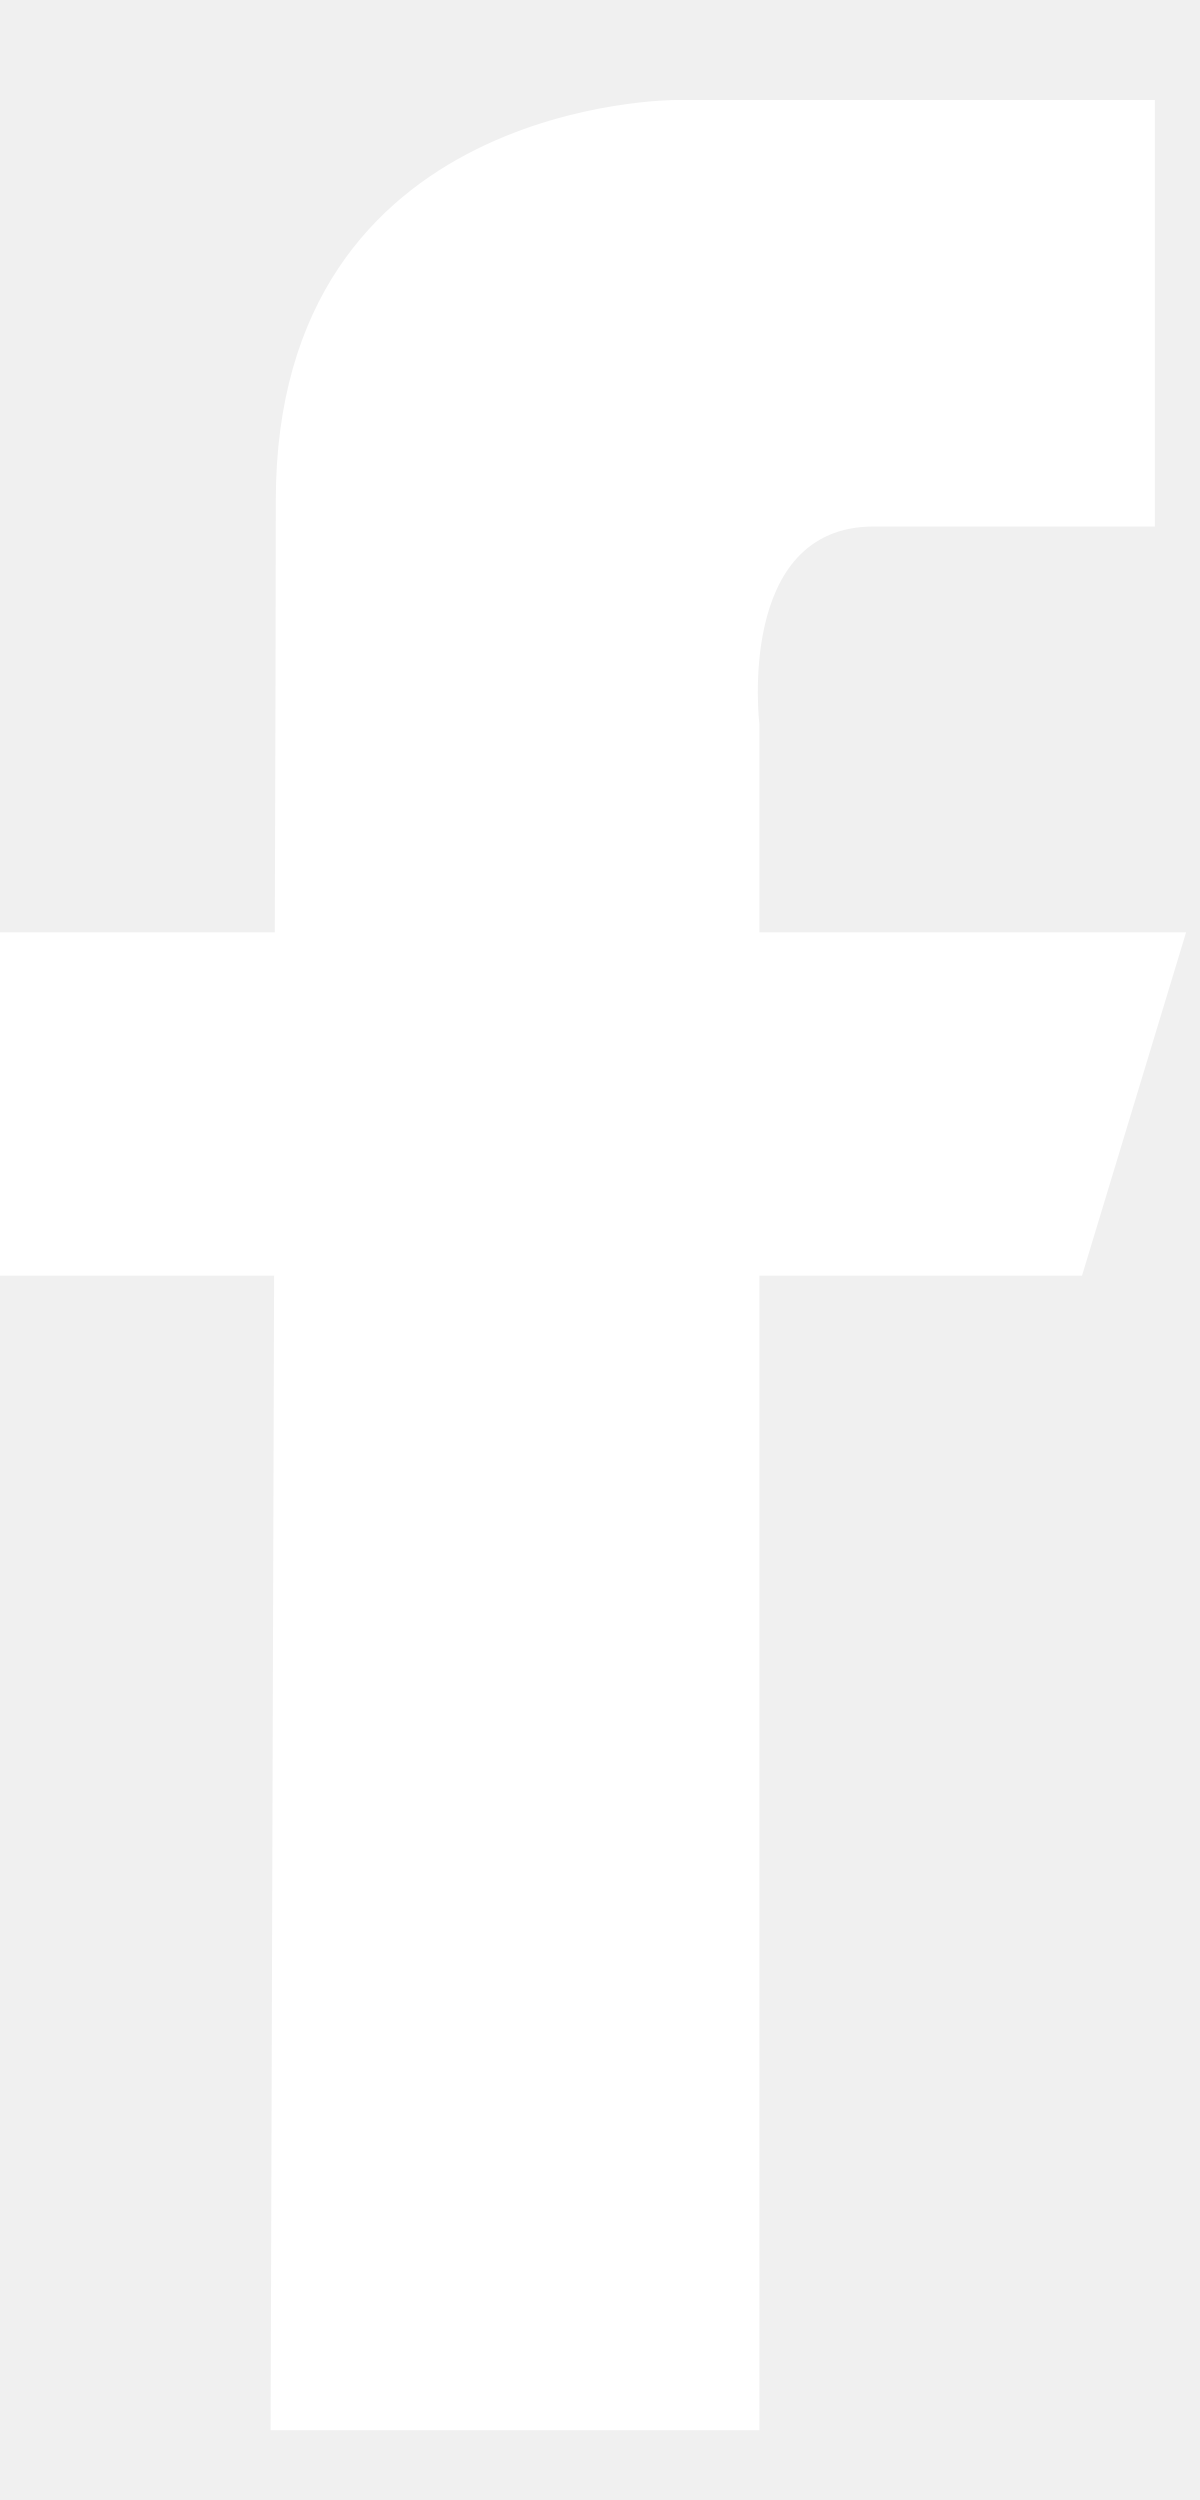
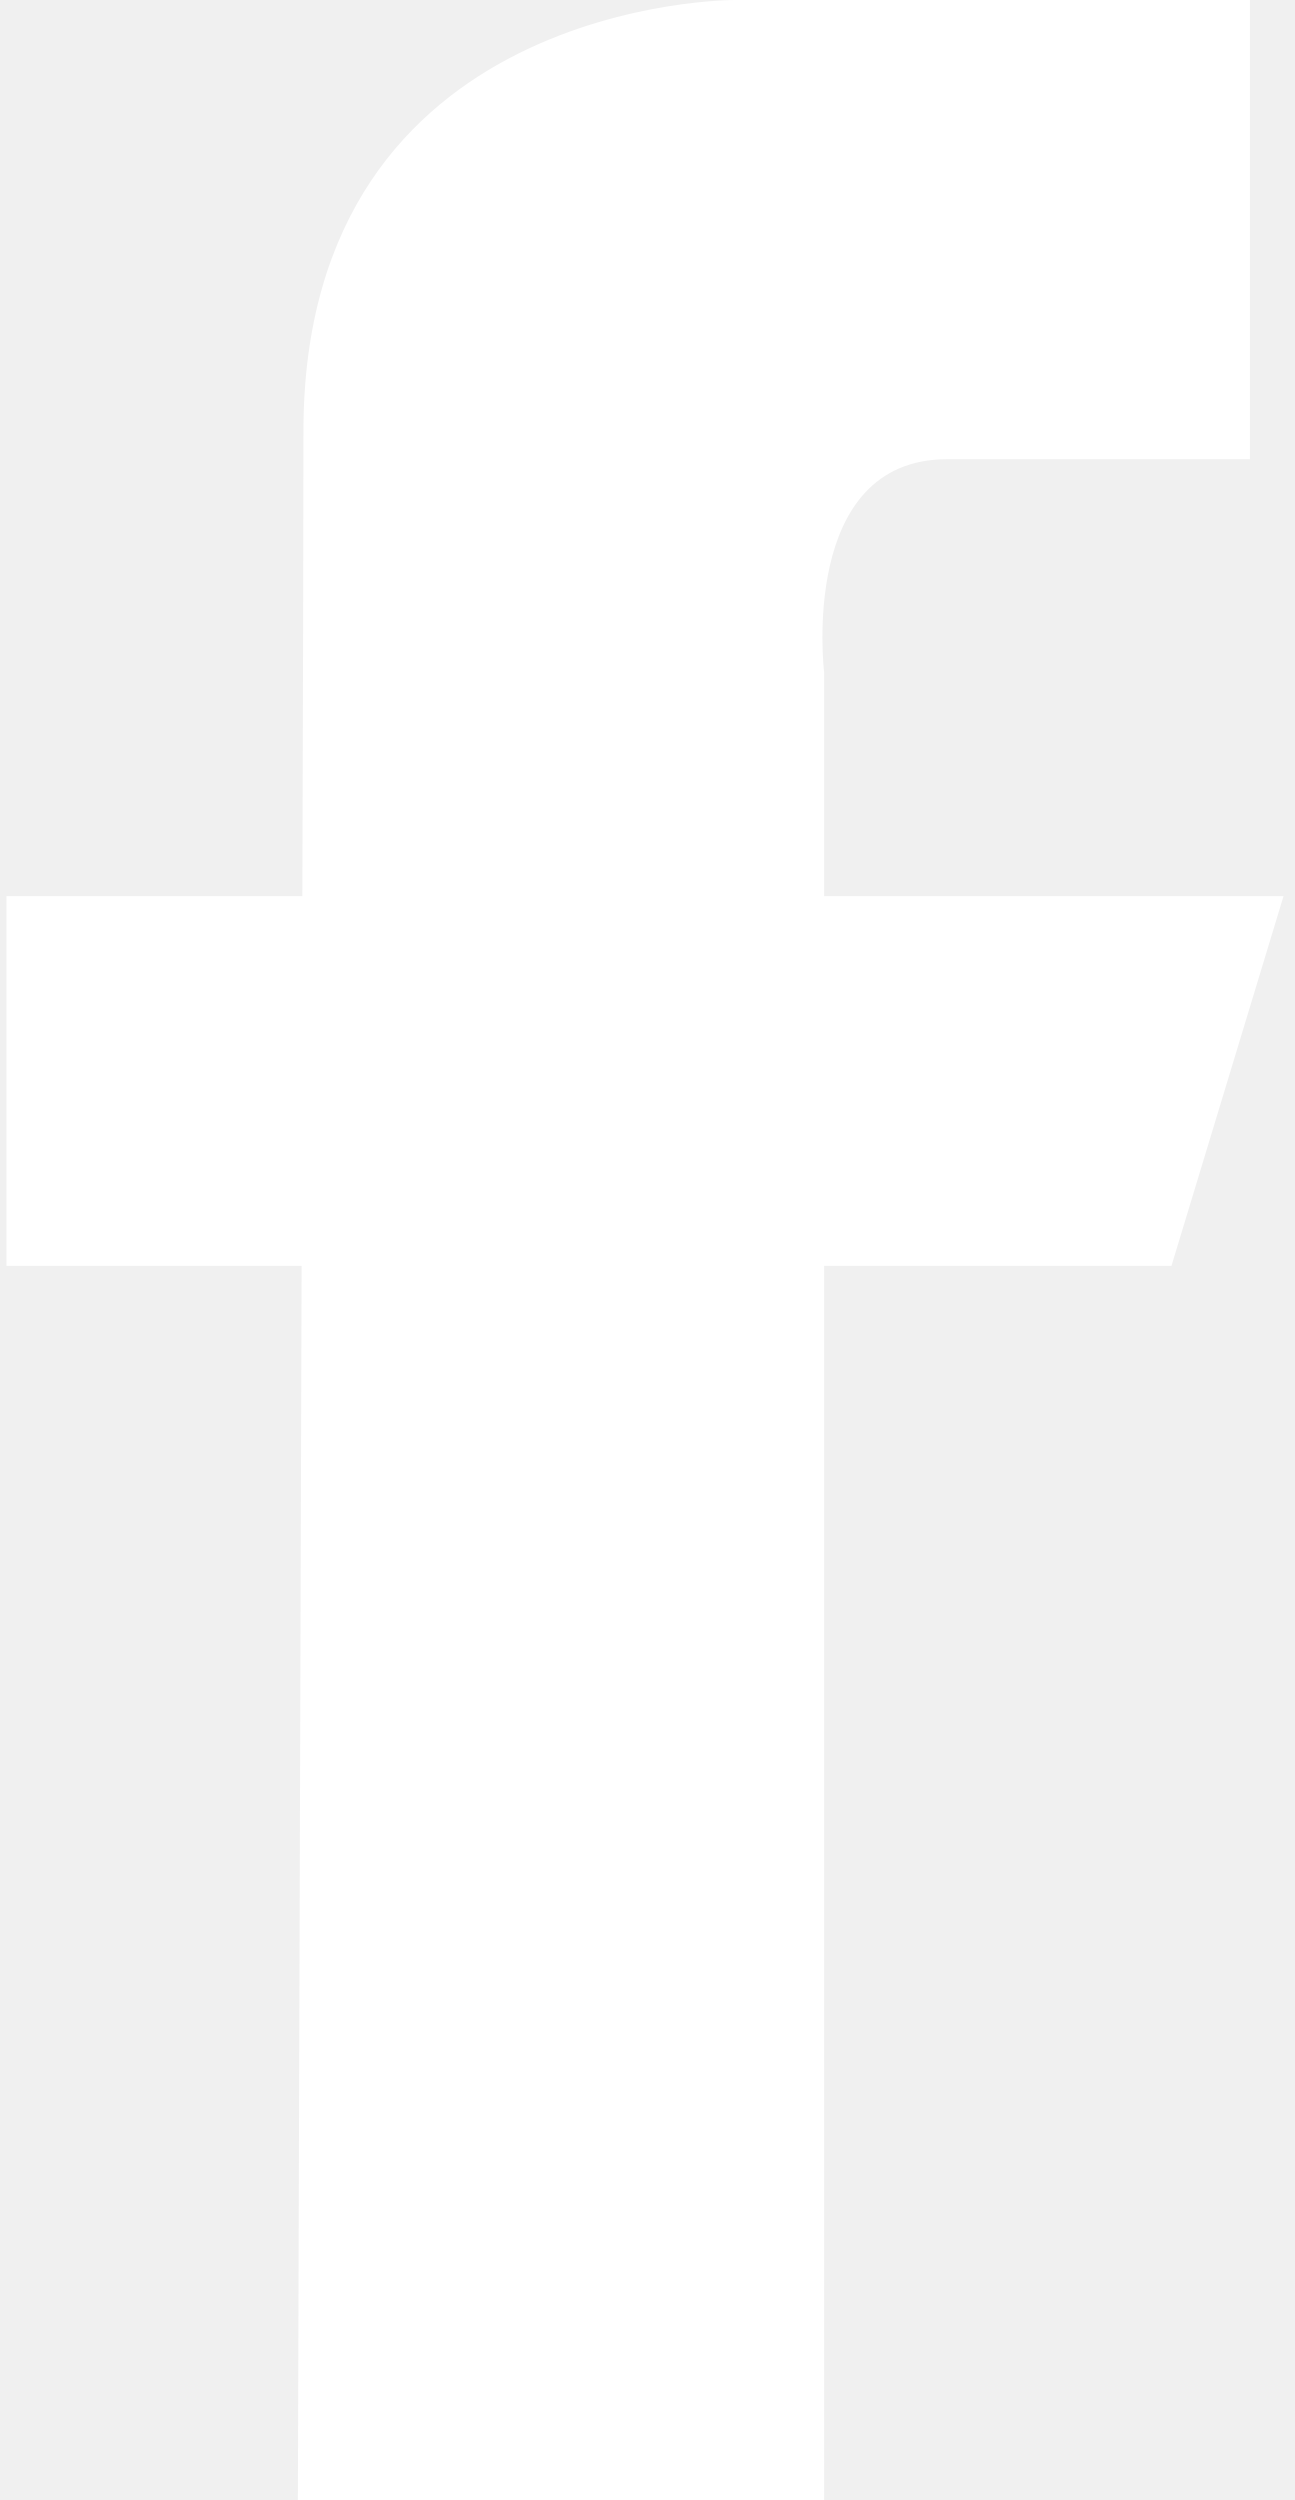
- <svg xmlns="http://www.w3.org/2000/svg" width="12px" height="25px" viewBox="0 0 12 25" version="1.1">
+ <svg xmlns="http://www.w3.org/2000/svg" width="44px" height="85px" viewBox="0 0 44 85" version="1.1">
  <defs />
  <g id="Page-1" stroke="none" stroke-width="1" fill="none" fill-rule="evenodd">
-     <path d="M7.594,9.323 L7.594,7.243 C7.594,7.243 7.355,5.265 8.738,5.265 L11.549,5.265 L11.549,1 L6.763,1 C6.763,1 2.758,0.983 2.758,5.005 C2.758,5.869 2.754,7.442 2.748,9.323 L0,9.323 L0,12.757 L2.741,12.757 C2.725,18.217 2.706,24.302 2.706,24.302 L7.594,24.302 L7.594,12.757 L10.82,12.757 L11.861,9.323 L7.594,9.323 Z" id="Shape" fill="#FFFFFF" />
+     <g id="github" fill="#FFFFFF">
+       <path d="M32.208,15.613 L42.498,15.613 L42.498,4.37297367e-06 L24.978,4.37297367e-06 C24.978,4.37297367e-06 10.317,-0.062 10.317,14.661 C10.317,17.824 10.302,23.582 10.28,30.468 L0.221,30.468 L0.221,43.039 L10.255,43.039 C10.196,63.027 10.127,85.302 10.127,85.302 L28.02,85.302 L28.02,43.039 L39.83,43.039 L43.64,30.468 L28.02,30.468 L28.02,22.854 C28.02,22.854 27.145,15.613 32.208,15.613 Z" id="Shape-path" />
+     </g>
  </g>
</svg>
